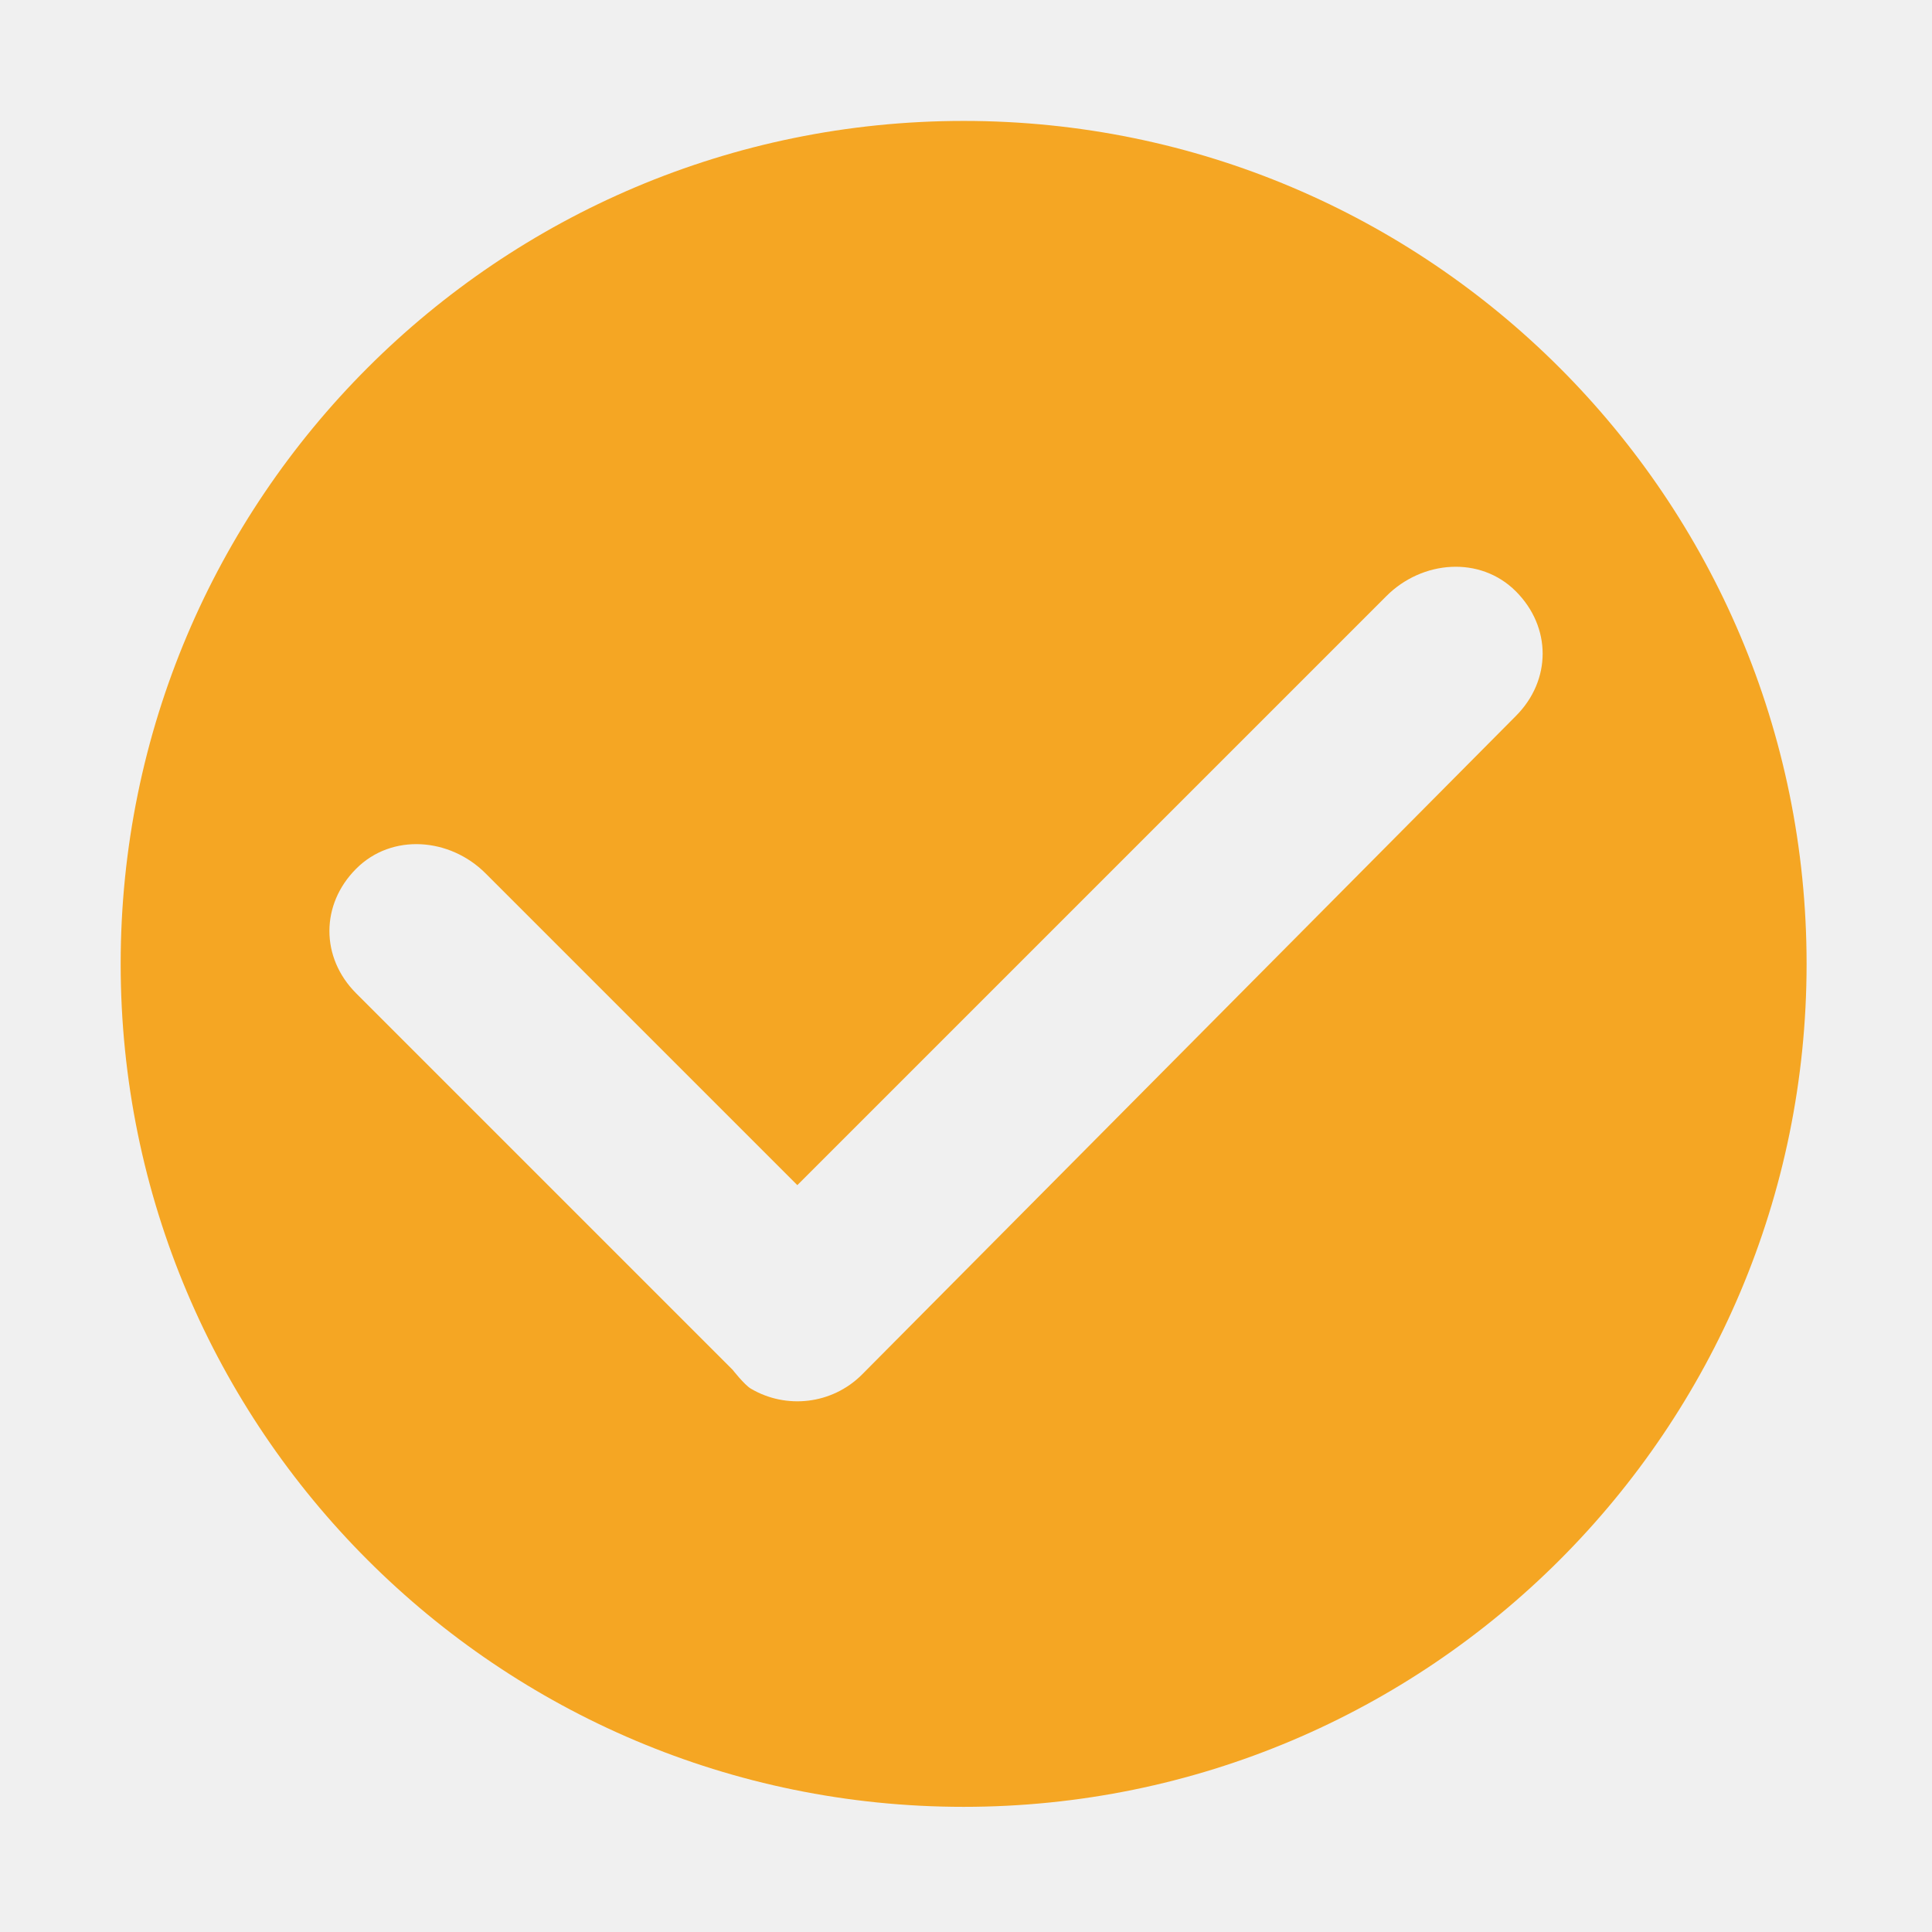
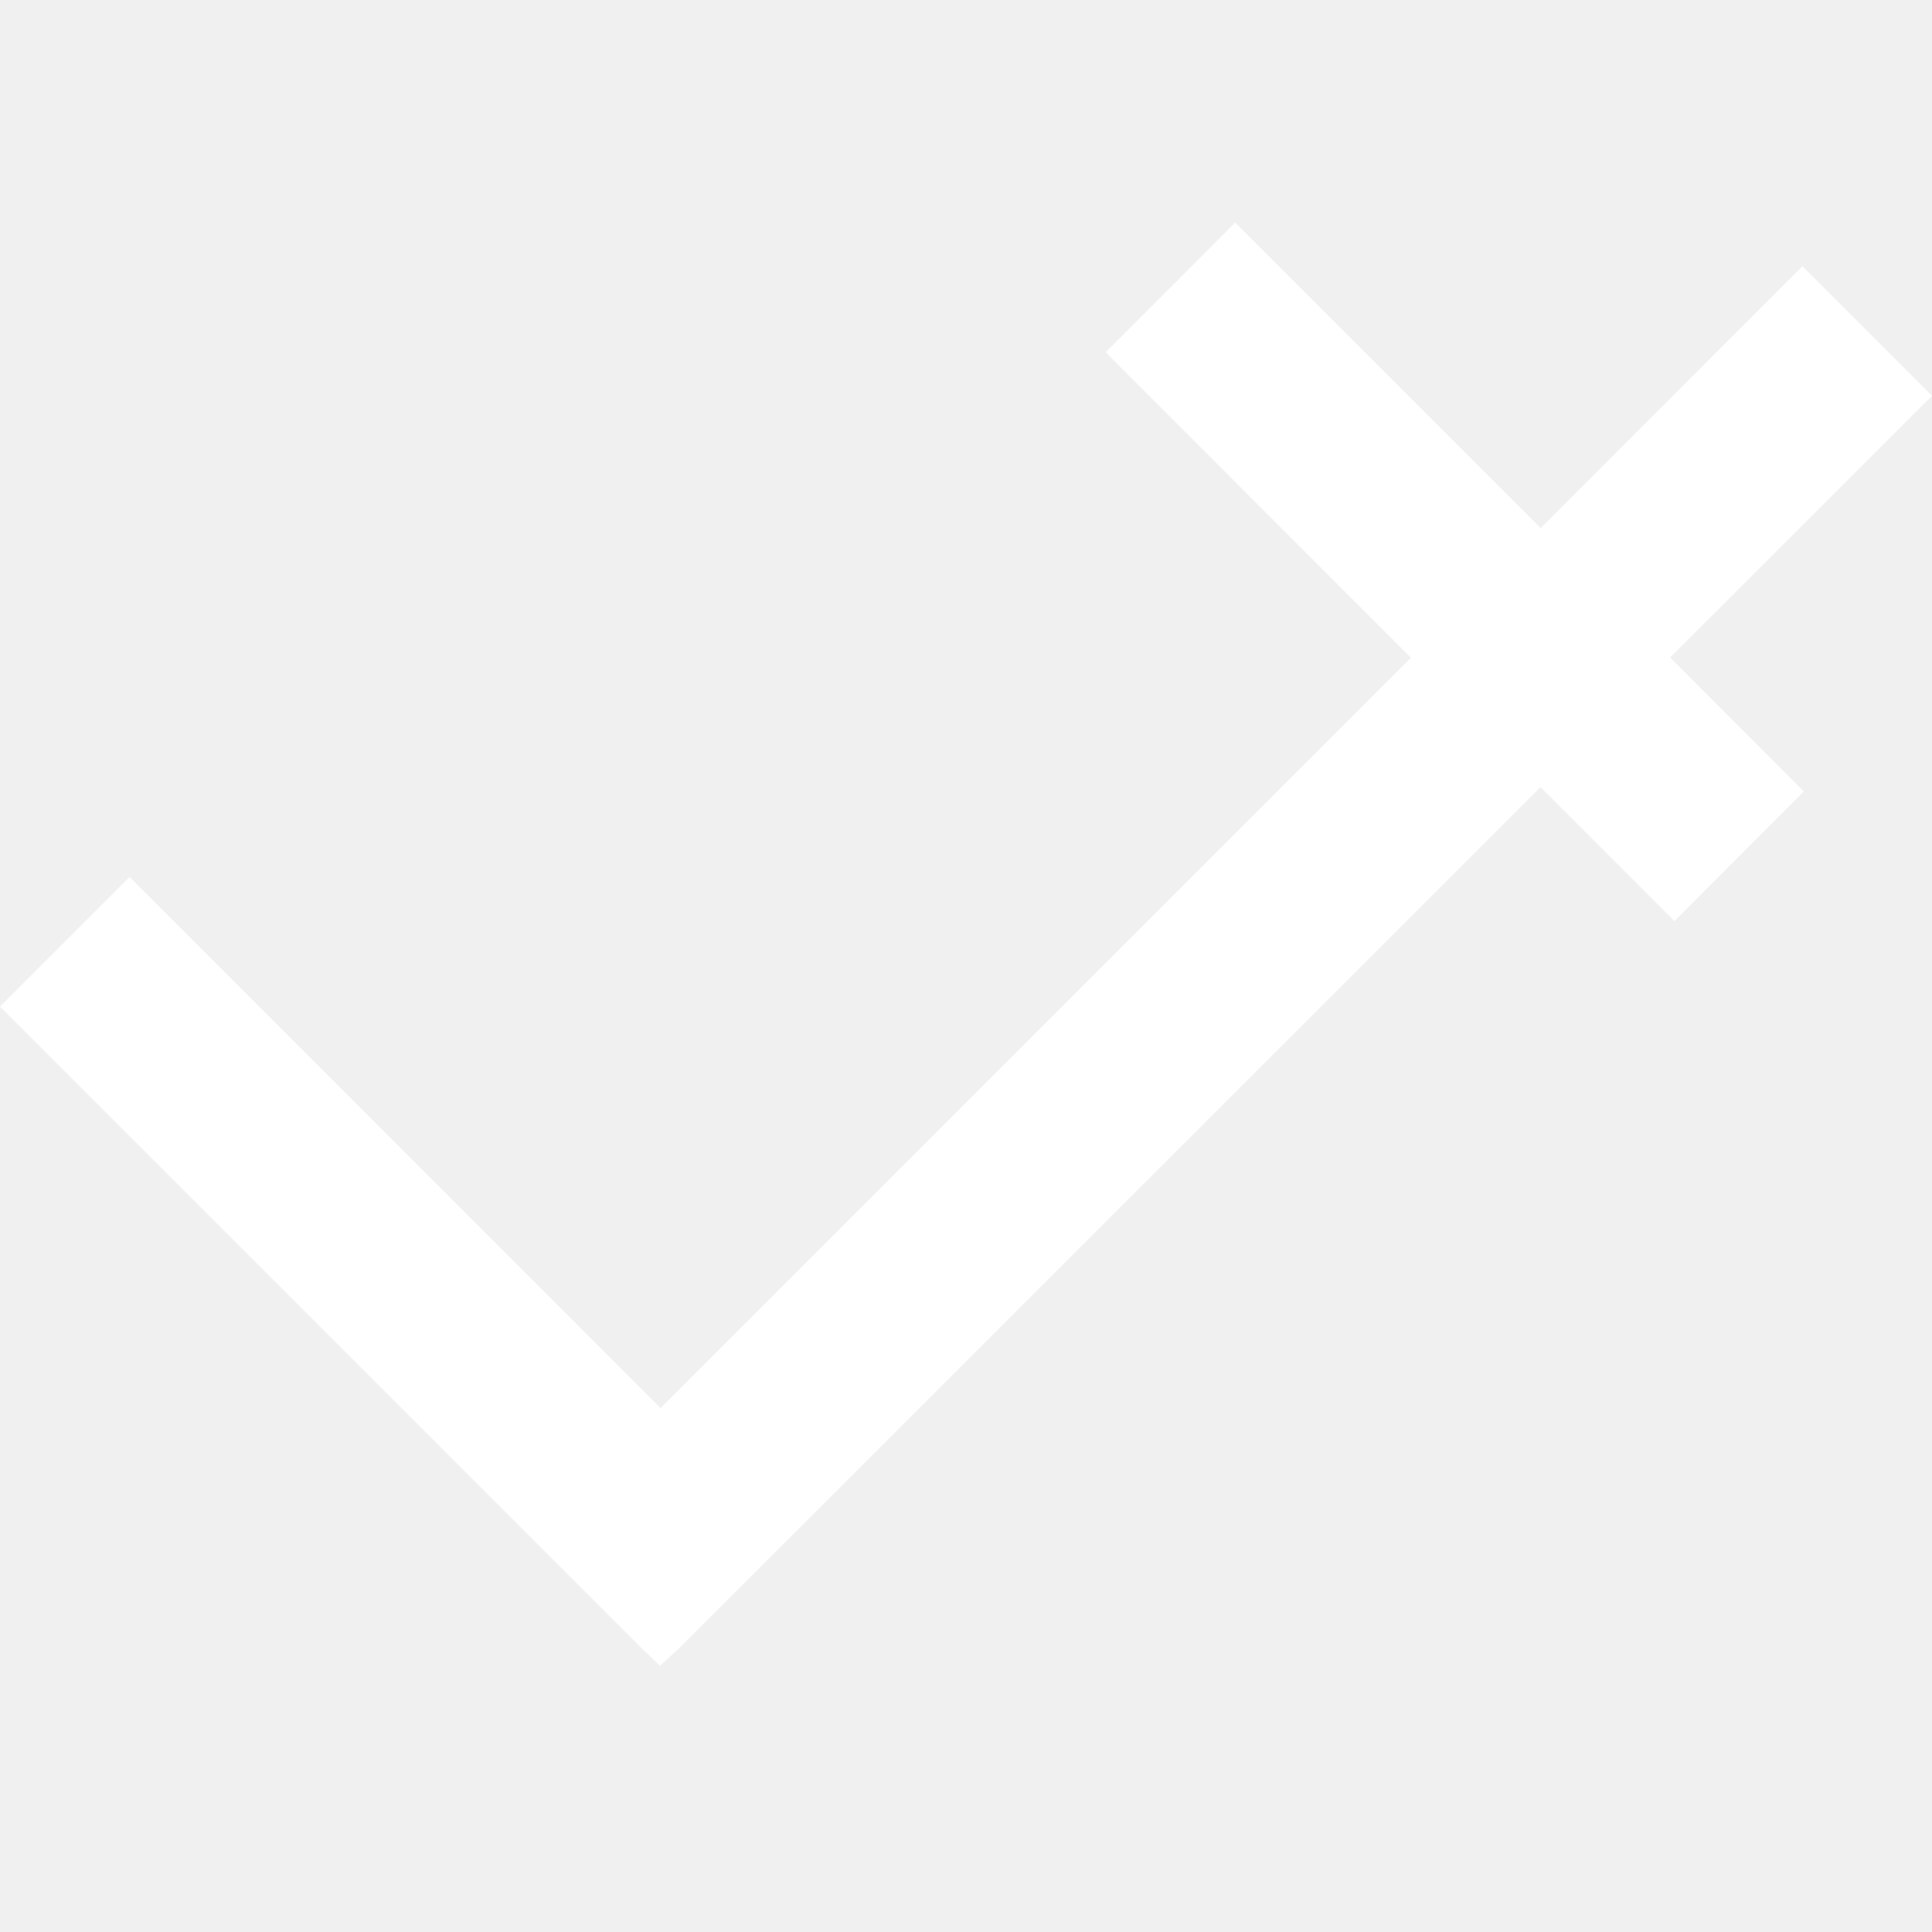
- <svg xmlns="http://www.w3.org/2000/svg" t="1537866995559" class="icon" style="" viewBox="0 0 1024 1024" version="1.1" p-id="7205" width="32" height="32">
+ <svg xmlns="http://www.w3.org/2000/svg" t="1540881673547" class="icon" style="" viewBox="0 0 1024 1024" version="1.1" p-id="5808" width="16" height="16">
  <defs>
    <style type="text/css" />
  </defs>
-   <path d="M456.9 728.522c-15.979 15.978-40.339 18.475-58.932 7.493-3.446-2.039-9.654-9.991-9.654-9.991L188.797 526.509c-18.938-18.938-18.938-47.149 0-66.084 18.934-18.938 49.643-16.442 68.58 2.496l165.227 165.225 312.244-312.241c18.938-18.938 49.646-21.435 68.583-2.496 18.938 18.94 18.939 47.15 0 66.085L456.91 728.507c0 0-0.005 0.009-0.01 0.013l0 0L456.9 728.522zM510.743 64.091c-246.753 0-446.787 200.033-446.787 446.787 0 246.752 200.034 446.786 446.787 446.786 246.753 0 446.788-200.035 446.788-446.786C957.532 264.126 757.496 64.091 510.743 64.091L510.743 64.091 510.743 64.091 510.743 64.091z" p-id="7206" fill="#f5a623" />
+   <path d="M1024 209.8 955.3 141.1 816.6 279.9 654.7 118 654.6 118 620.3 152.4 586 186.7 747.8 348.6 350.1 746.3 68.7 464.8 0 533.5 340.1 873.6 349.8 882.9 360 873.6 816.5 417.2 887.5 488.2 921.8 453.8 956.1 419.5 885.2 348.5Z" p-id="5809" fill="#ffffff" />
</svg>
